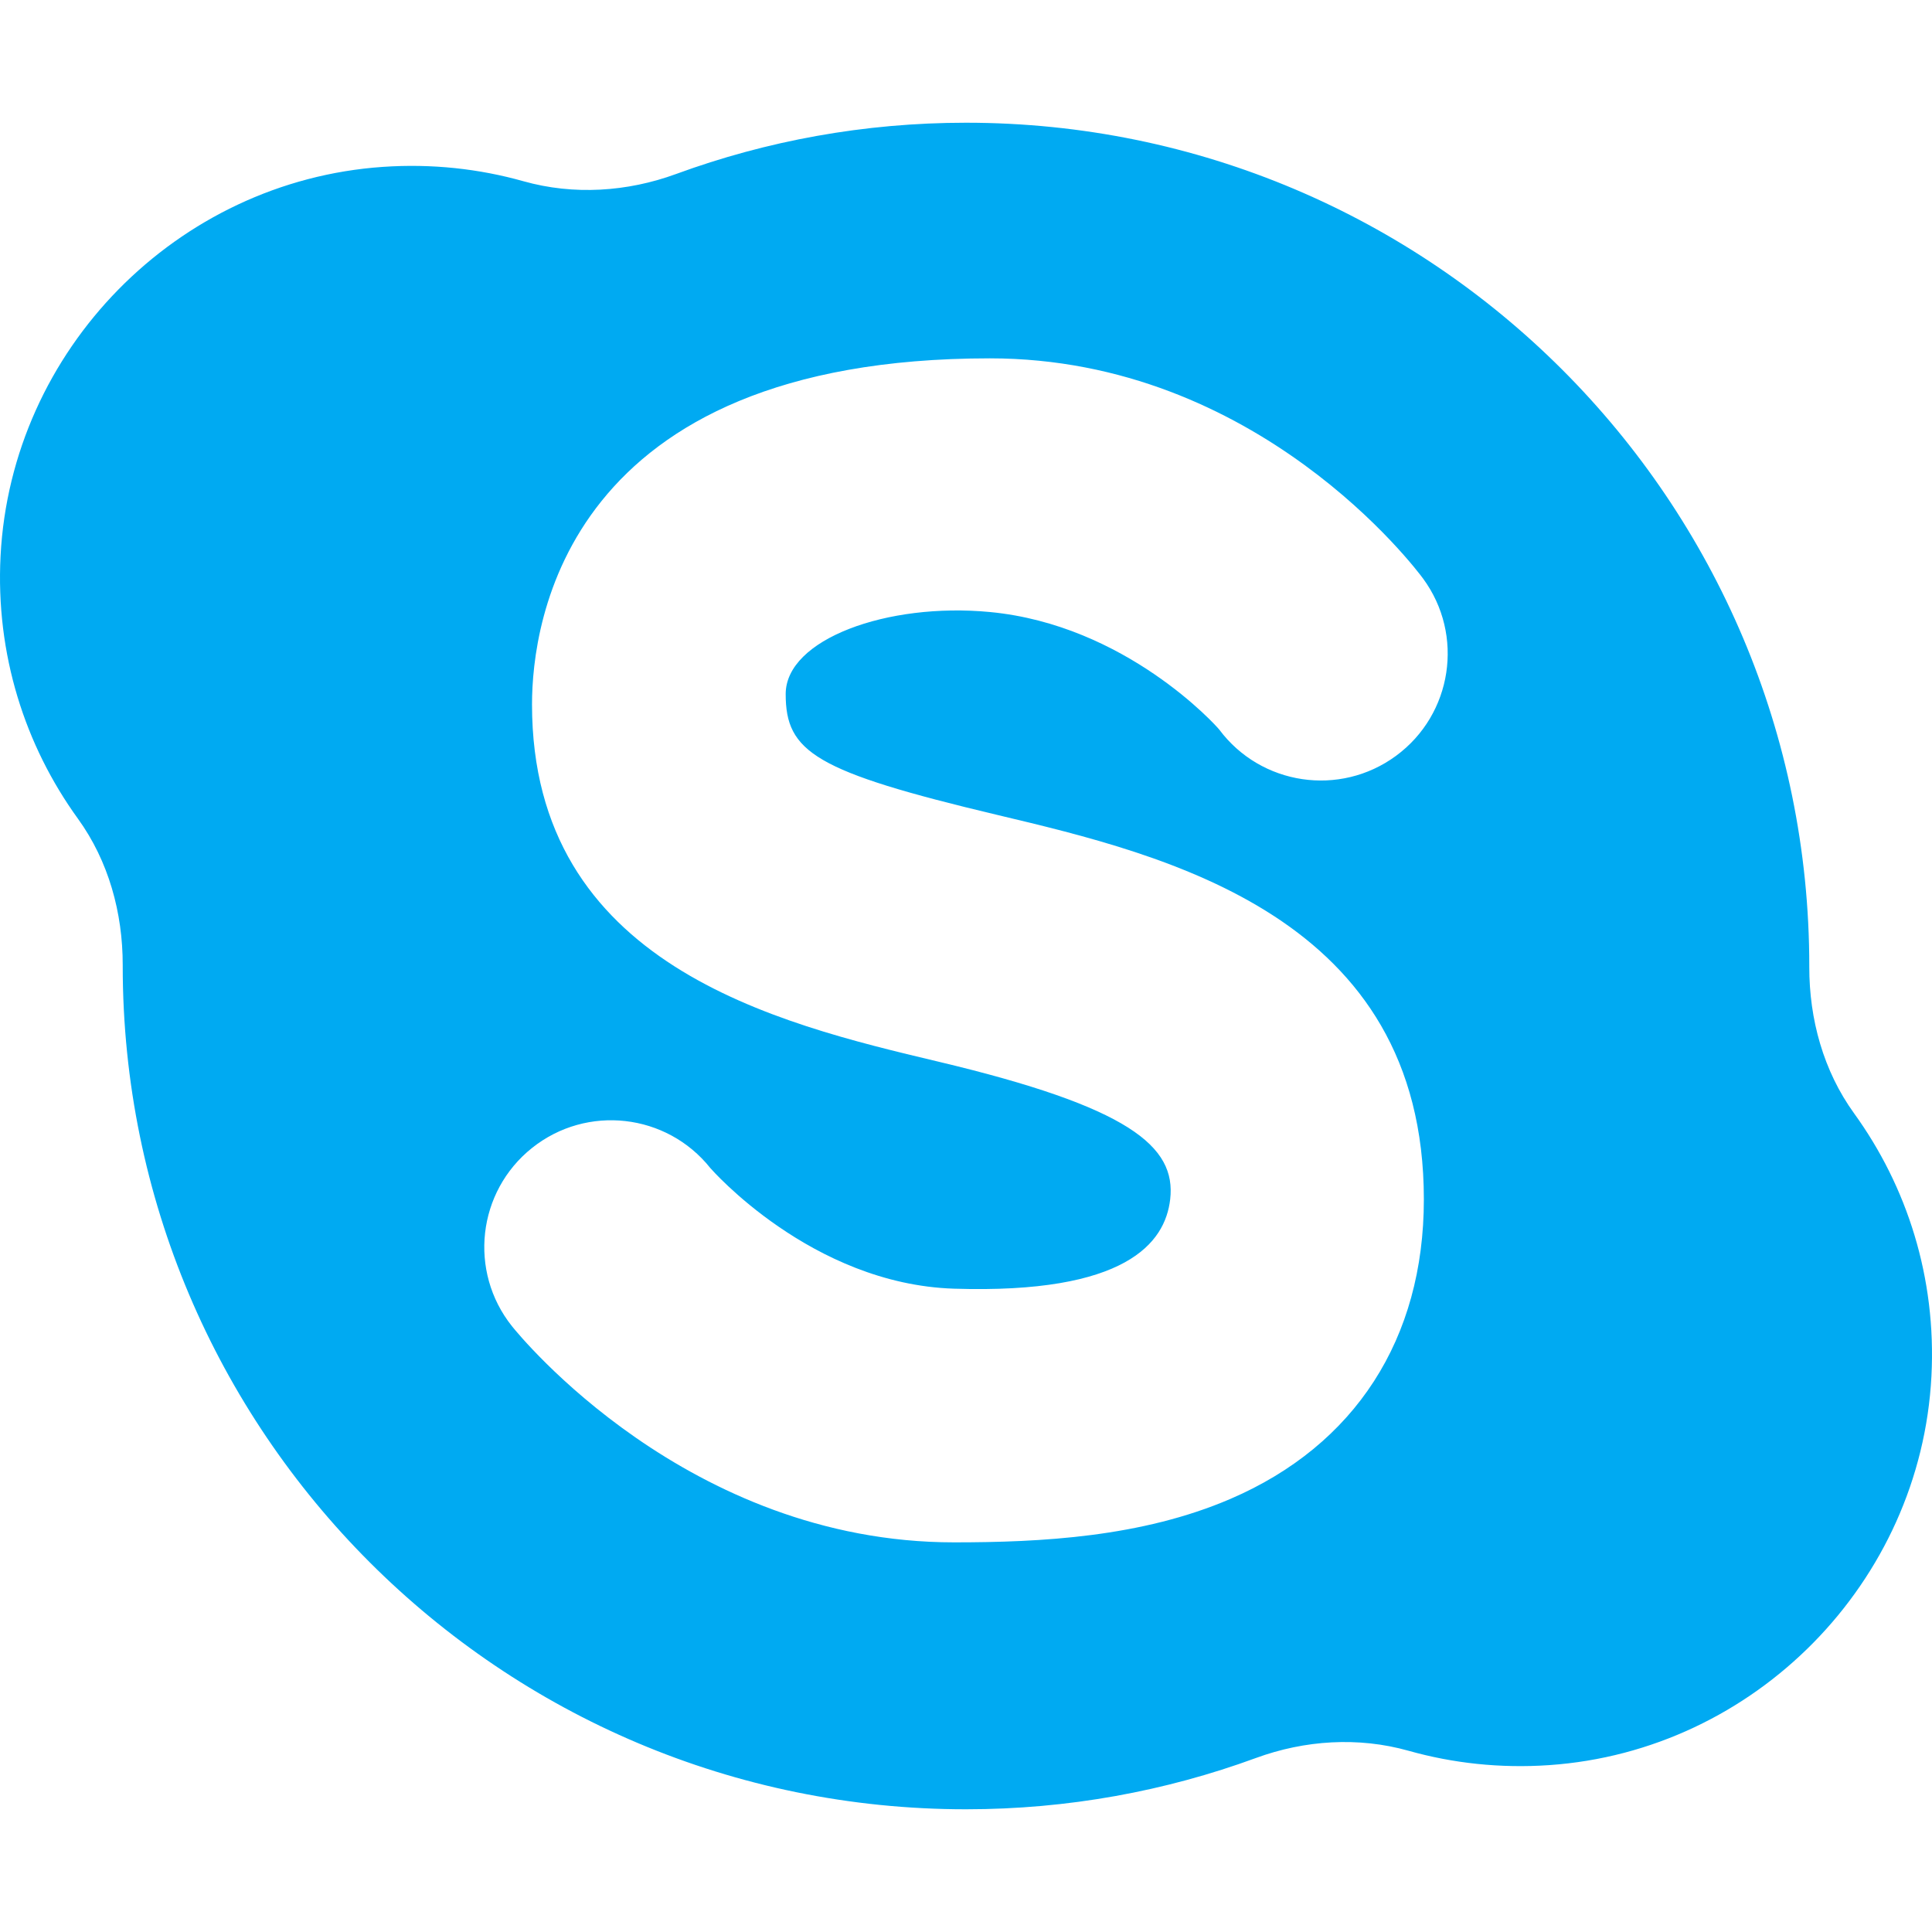
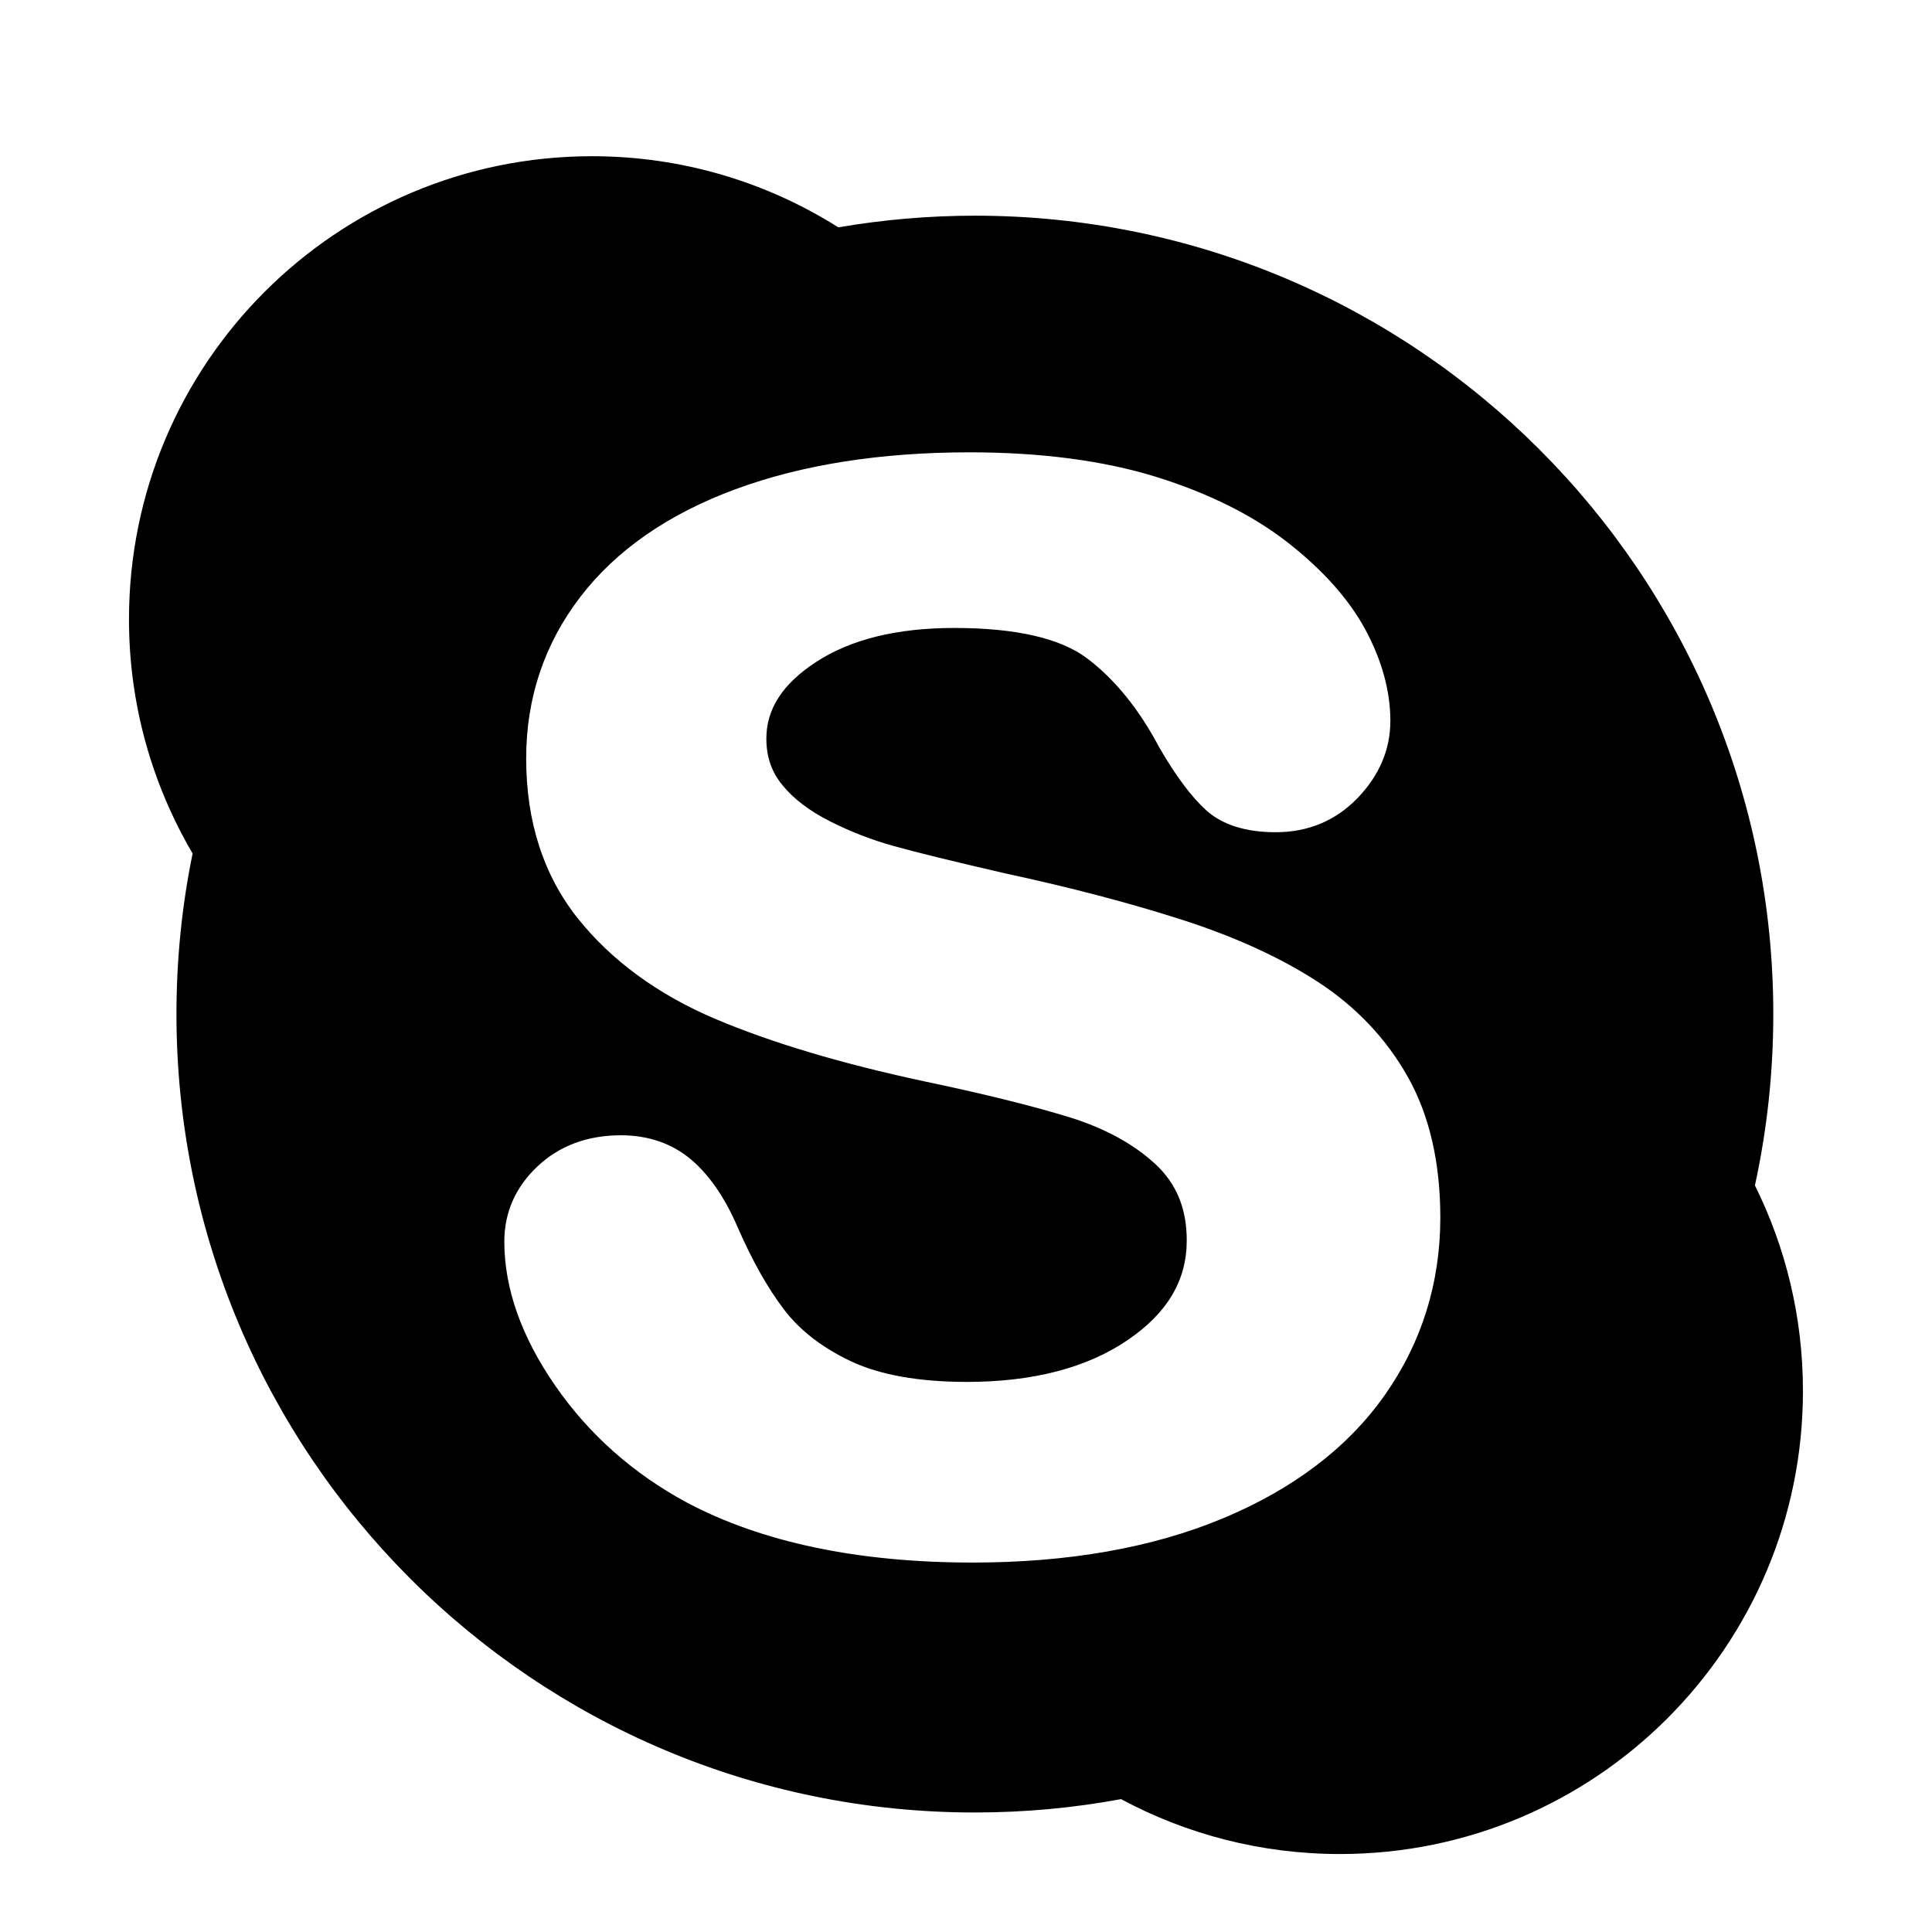
- <svg xmlns="http://www.w3.org/2000/svg" version="1.1" id="Layer_1" x="0px" y="0px" viewBox="0 0 400.932 400.932" style="enable-background:new 0 0 400.932 400.932;" xml:space="preserve">
-   <path style="fill:#00AAF2;" d="M384.762,231.039c-6.361-8.792-9.309-19.53-9.297-30.382c0.001-0.063,0.001-0.126,0.001-0.19  c0-96.649-78.35-174.999-174.999-174.999c-21.143,0-41.402,3.763-60.162,10.64c-10.149,3.72-21.267,4.435-31.672,1.504  c-9.191-2.589-19.009-3.681-29.18-2.981c-42.725,2.94-77.121,37.955-79.335,80.724c-1.057,20.414,5.065,39.351,16.053,54.539  c6.361,8.792,9.309,19.53,9.296,30.382c0,0.063,0,0.126,0,0.19c0,96.649,78.349,174.999,174.999,174.999  c21.144,0,41.403-3.763,60.162-10.64c10.149-3.72,21.267-4.435,31.672-1.504c9.191,2.589,19.008,3.681,29.18,2.981  c42.725-2.94,77.12-37.954,79.335-80.722C401.872,265.166,395.75,246.228,384.762,231.039z M206.873,169.093  c35.286,8.391,88.608,21.071,88.608,79.806c0,28.934-14.249,51.006-40.124,62.149c-18.464,7.952-39.361,9.025-57.368,9.025  c-55.336,0-90.286-43.028-91.747-44.86c-9.062-11.366-7.197-27.928,4.17-36.99c11.364-9.066,27.926-7.196,36.99,4.167  c0.081,0.097,20.982,24.101,50.587,25.04c35.65,1.131,43.795-9.476,44.848-18.53c1.287-11.058-8.55-19.176-48.146-28.592  c-33.562-7.982-84.287-20.044-84.287-74.137c0-16.845,6.851-71.807,95.013-71.807c55.668,0,88.527,43.829,89.899,45.695  c8.61,11.713,6.096,28.189-5.617,36.798c-11.662,8.572-28.034,6.119-36.677-5.452c-0.62-0.797-19.429-21.723-47.605-24.398  c-21.32-2.025-42.37,5.663-42.37,17.02C163.047,156.06,169.092,160.108,206.873,169.093z" />
-   <g>
- </g>
-   <g>
- </g>
-   <g>
- </g>
-   <g>
- </g>
-   <g>
- </g>
-   <g>
- </g>
-   <g>
- </g>
-   <g>
- </g>
-   <g>
- </g>
-   <g>
- </g>
-   <g>
- </g>
-   <g>
- </g>
-   <g>
- </g>
-   <g>
- </g>
-   <g>
- </g>
+ <svg xmlns="http://www.w3.org/2000/svg" version="1.1" id="Layer_1" x="0px" y="0px" width="56.693px" height="56.693px" viewBox="0 0 56.693 56.693" enable-background="new 0 0 56.693 56.693" xml:space="preserve">
+   <path d="M51.497,34.785c0.354-1.624,0.539-3.303,0.539-5.029c0-12.938-10.488-23.427-23.428-23.427  c-1.365,0-2.703,0.119-4.008,0.342c-2.092-1.32-4.571-2.087-7.227-2.087c-7.505,0-13.588,6.084-13.588,13.59  c0,2.507,0.683,4.854,1.867,6.871c-0.312,1.521-0.474,3.098-0.474,4.711c0,12.941,10.488,23.43,23.429,23.43  c1.467,0,2.898-0.135,4.289-0.392c1.914,1.027,4.1,1.611,6.424,1.611c7.504,0,13.586-6.083,13.586-13.587  C52.907,38.65,52.399,36.604,51.497,34.785z M40.624,40.953c-1.082,1.533-2.684,2.749-4.76,3.611  c-2.055,0.854-4.518,1.288-7.32,1.288c-3.365,0-6.188-0.593-8.389-1.761c-1.575-0.849-2.872-1.999-3.858-3.424  c-0.994-1.433-1.498-2.857-1.498-4.232c0-0.857,0.328-1.602,0.976-2.211c0.642-0.604,1.464-0.91,2.446-0.91  c0.805,0,1.5,0.24,2.064,0.716c0.539,0.459,1,1.136,1.373,2.009c0.416,0.953,0.867,1.756,1.346,2.385  c0.461,0.61,1.121,1.121,1.965,1.521c0.85,0.401,1.996,0.606,3.402,0.606c1.938,0,3.527-0.413,4.721-1.229  c1.168-0.796,1.732-1.753,1.732-2.923c0-0.925-0.295-1.65-0.902-2.223c-0.641-0.597-1.48-1.058-2.502-1.379  c-1.064-0.331-2.51-0.691-4.297-1.066c-2.434-0.52-4.498-1.138-6.141-1.835c-1.682-0.716-3.036-1.708-4.026-2.946  c-1.005-1.261-1.516-2.837-1.516-4.695c0-1.77,0.535-3.367,1.591-4.741c1.047-1.367,2.578-2.431,4.548-3.157  c1.943-0.719,4.256-1.084,6.875-1.084c2.092,0,3.93,0.244,5.467,0.719c1.545,0.48,2.846,1.13,3.869,1.929  c1.029,0.806,1.797,1.665,2.279,2.561c0.484,0.902,0.73,1.802,0.73,2.671c0,0.838-0.322,1.599-0.961,2.264  c-0.643,0.666-1.451,1.004-2.406,1.004c-0.867,0-1.547-0.213-2.018-0.627c-0.438-0.391-0.893-0.995-1.398-1.864  c-0.584-1.108-1.291-1.984-2.102-2.601c-0.789-0.601-2.105-0.902-3.914-0.902c-1.678,0-3.045,0.336-4.059,1.003  c-0.977,0.639-1.453,1.374-1.453,2.245c0,0.535,0.154,0.979,0.471,1.363c0.332,0.409,0.803,0.763,1.395,1.062  c0.615,0.311,1.252,0.556,1.887,0.73c0.65,0.182,1.742,0.449,3.24,0.795c1.896,0.408,3.641,0.863,5.18,1.357  c1.562,0.5,2.908,1.113,4.01,1.83c1.121,0.73,2.01,1.667,2.641,2.789c0.633,1.125,0.953,2.513,0.953,4.127  C42.265,37.654,41.712,39.416,40.624,40.953z" />
</svg>
